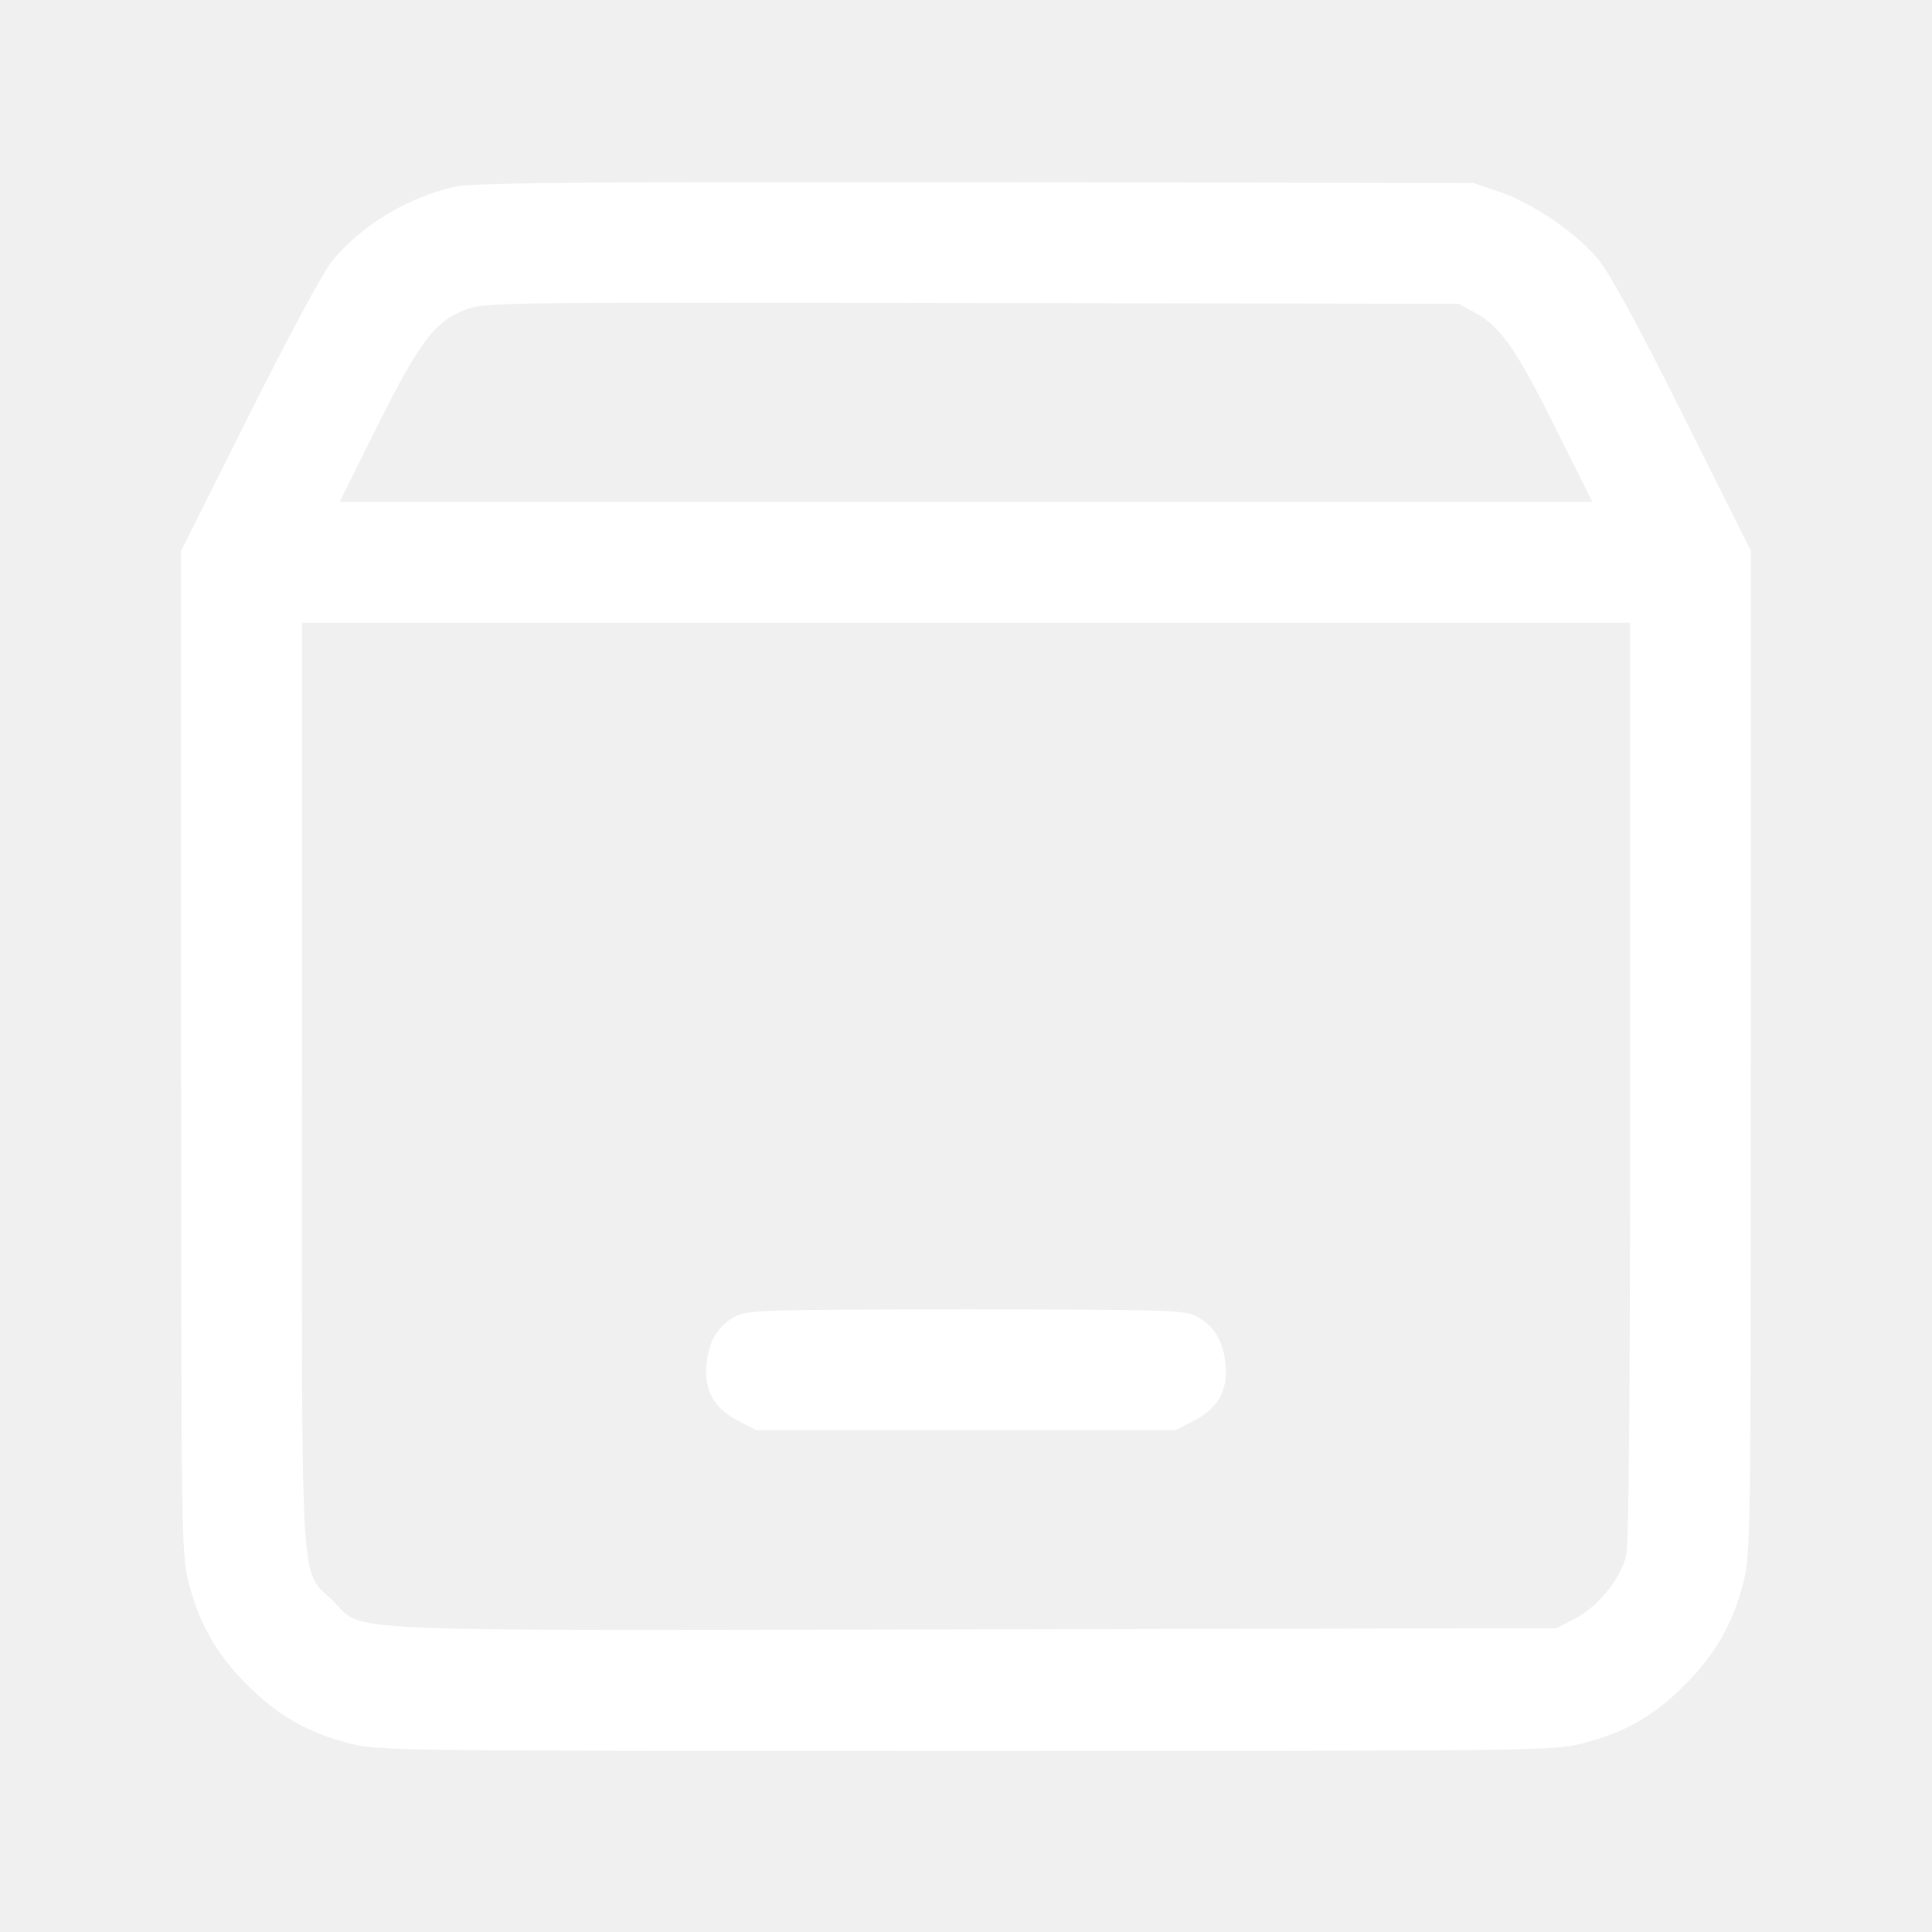
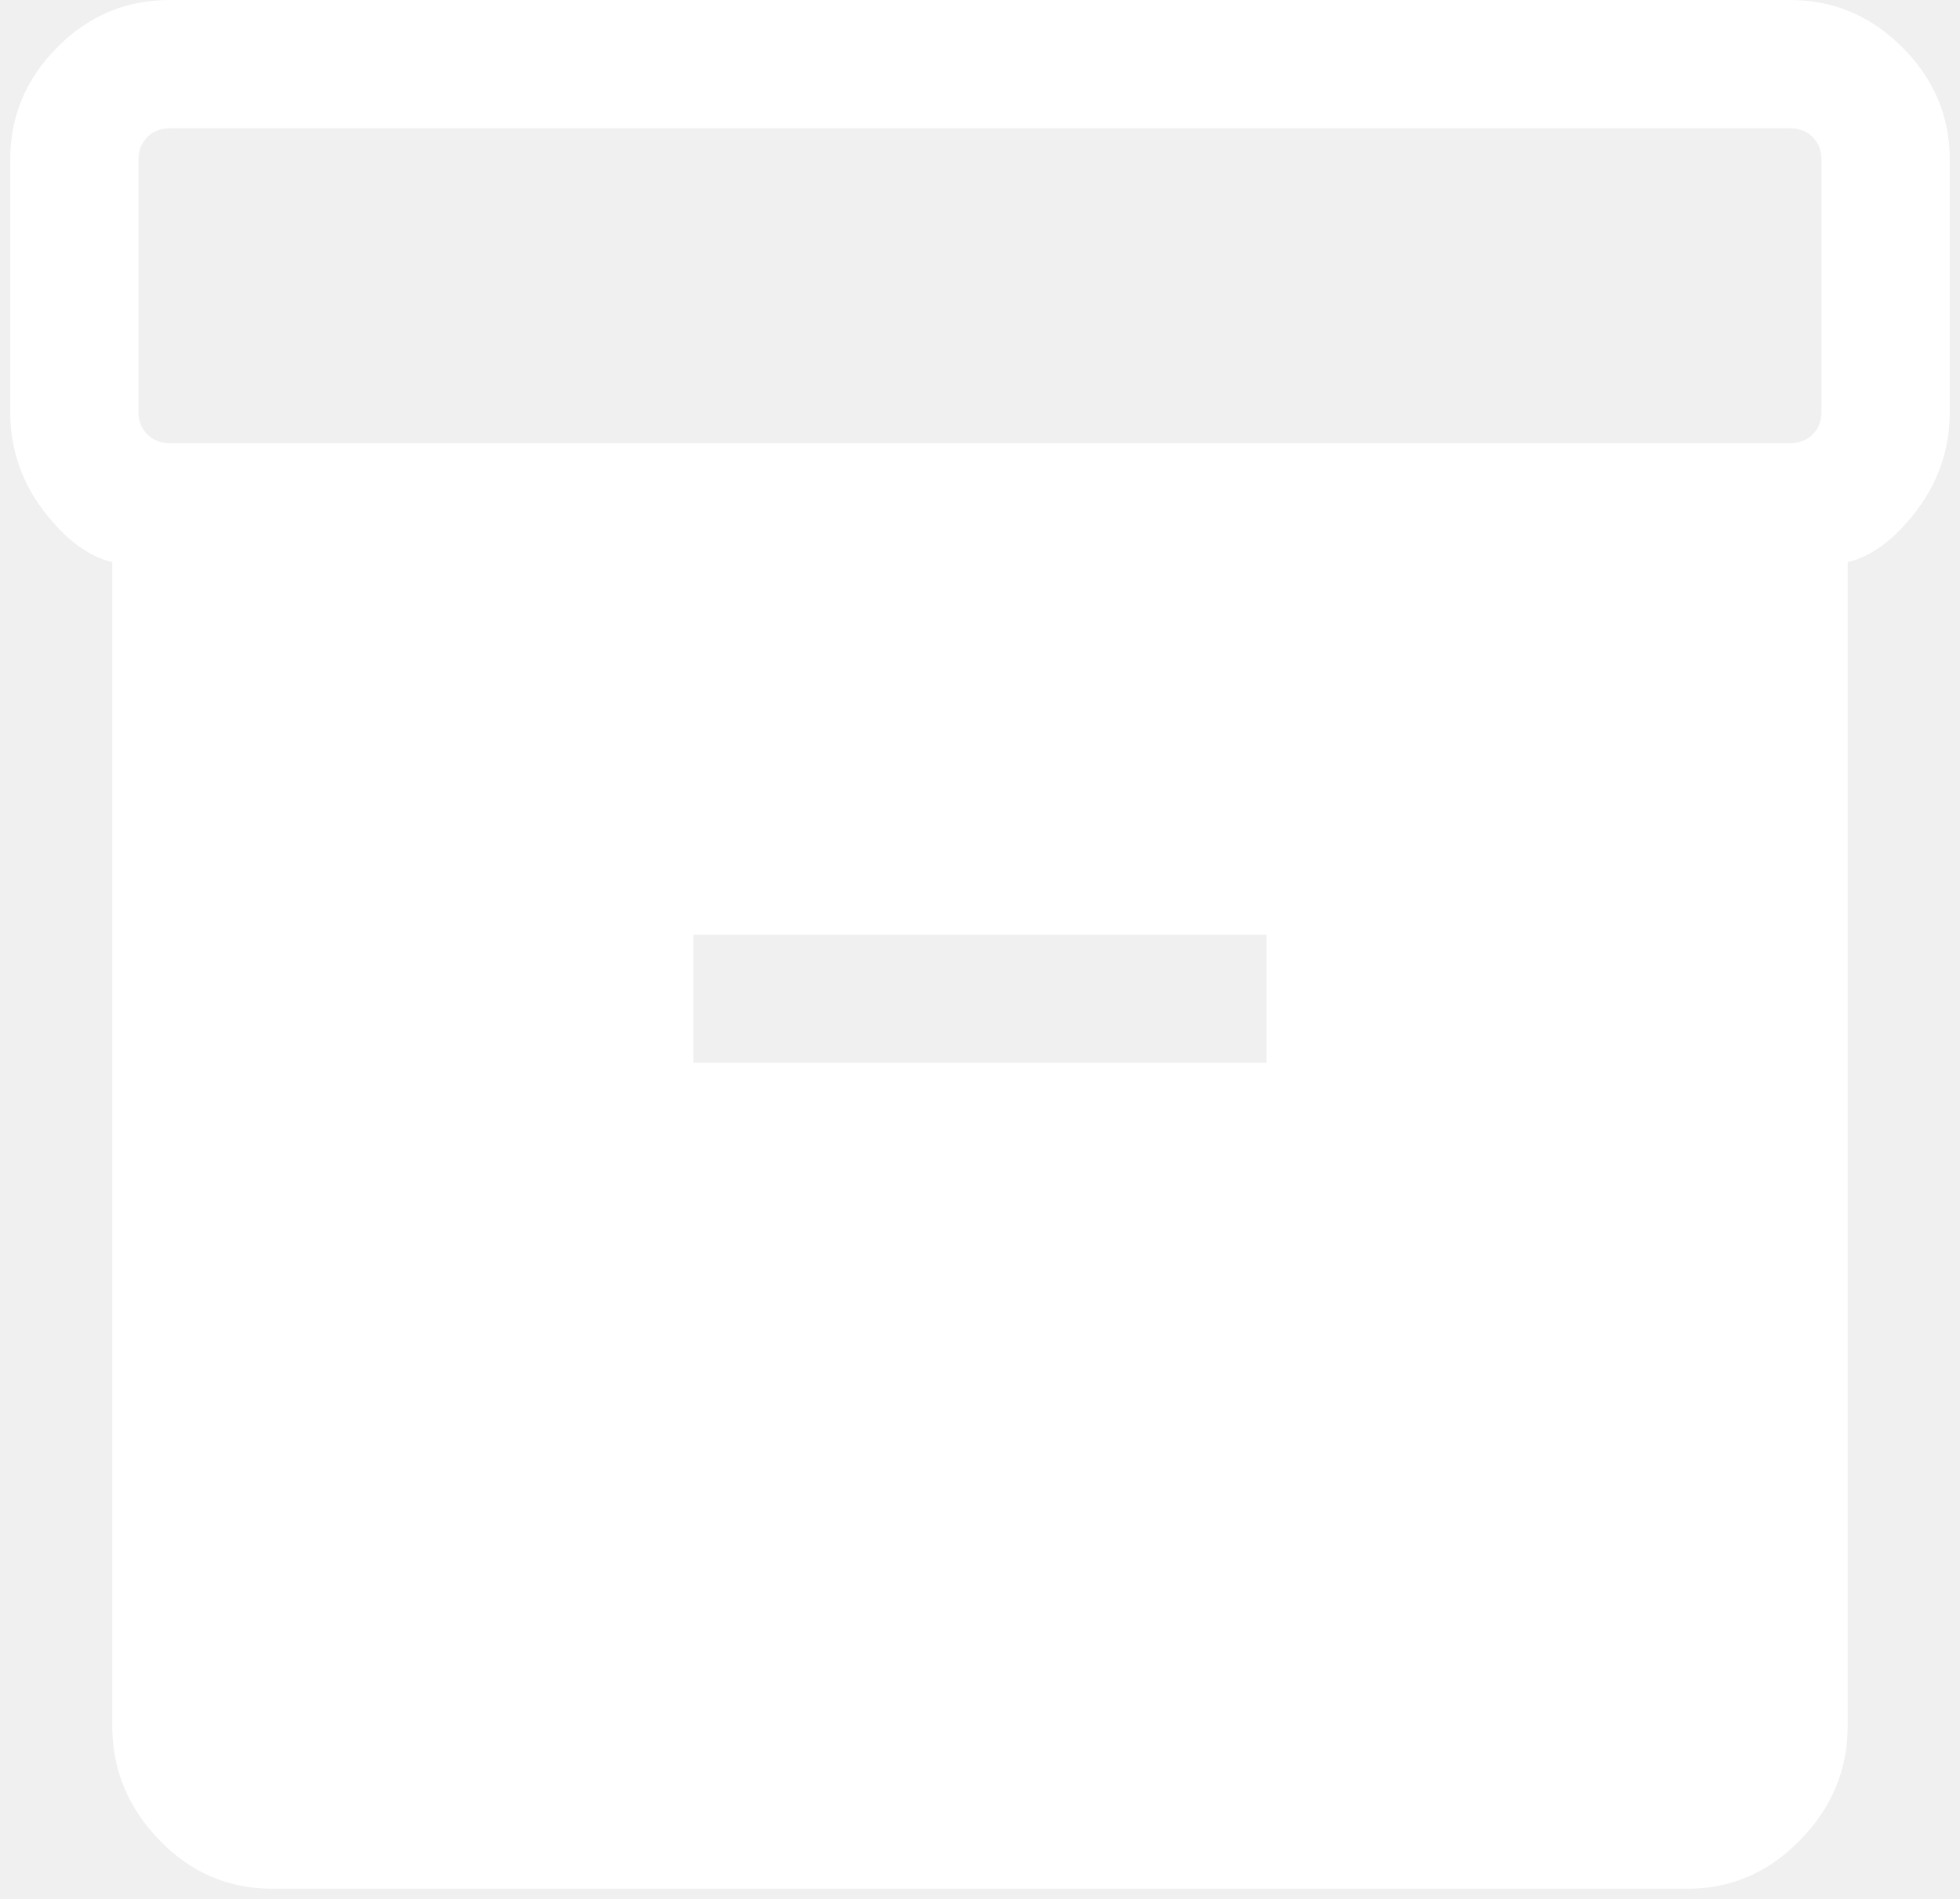
- <svg xmlns="http://www.w3.org/2000/svg" width="43" height="43" viewBox="0 0 43 43" fill="none">
-   <path d="M10.12 4.157C9.07 4.392 8.021 5.031 7.391 5.812C7.181 6.072 6.416 7.5 5.535 9.255L4.031 12.262V23.415C4.031 34.257 4.04 34.593 4.199 35.223C4.434 36.147 4.821 36.819 5.501 37.499C6.181 38.179 6.853 38.566 7.777 38.801C8.407 38.969 8.751 38.969 21.5 38.969C34.249 38.969 34.593 38.969 35.223 38.801C36.155 38.566 36.819 38.188 37.499 37.499C38.179 36.819 38.566 36.139 38.801 35.223C38.96 34.593 38.969 34.257 38.969 23.415V12.262L37.465 9.255C36.474 7.265 35.836 6.097 35.576 5.778C35.105 5.199 34.114 4.518 33.359 4.266L32.796 4.073L21.71 4.056C12.715 4.048 10.532 4.065 10.12 4.157ZM32.804 6.946C33.384 7.256 33.728 7.735 34.602 9.49L35.441 11.17H21.5H7.559L8.398 9.482C9.347 7.592 9.675 7.155 10.355 6.895C10.784 6.727 10.994 6.727 21.626 6.744L32.46 6.761L32.804 6.946ZM36.281 24.07C36.281 31.083 36.256 34.392 36.189 34.635C36.063 35.148 35.559 35.761 35.063 36.021L34.644 36.239L21.668 36.264C7.004 36.29 8.138 36.34 7.399 35.618C6.668 34.904 6.719 35.727 6.719 24.087V13.857H21.5H36.281V24.07Z" fill="white" />
-   <path d="M16.394 29.285C15.982 29.487 15.764 29.856 15.722 30.394C15.68 30.982 15.906 31.36 16.461 31.637L16.83 31.83H21.5H26.169L26.539 31.637C27.093 31.36 27.32 30.982 27.278 30.394C27.236 29.848 27.009 29.479 26.589 29.277C26.337 29.159 25.758 29.143 21.483 29.143C17.225 29.143 16.637 29.159 16.394 29.285Z" fill="white" />
+ <svg xmlns="http://www.w3.org/2000/svg" width="32" height="31" viewBox="0 0 32 31" fill="none">
+   <path d="M1.833 28.182V9.177C1.434 9.081 1.057 8.797 0.701 8.324C0.345 7.851 0.167 7.317 0.167 6.722V2.607C0.167 1.9 0.422 1.289 0.933 0.774C1.443 0.258 2.057 0 2.773 0H29.226C29.933 0 30.544 0.258 31.06 0.774C31.575 1.289 31.833 1.9 31.833 2.607V6.722C31.833 7.317 31.655 7.851 31.299 8.324C30.943 8.797 30.565 9.081 30.166 9.177V28.182C30.166 28.888 29.909 29.507 29.393 30.037C28.877 30.568 28.266 30.833 27.56 30.833H4.44C3.724 30.833 3.11 30.568 2.599 30.037C2.089 29.507 1.833 28.888 1.833 28.182ZM29.226 7.235C29.376 7.235 29.499 7.187 29.595 7.091C29.691 6.995 29.739 6.872 29.739 6.722V2.607C29.739 2.457 29.691 2.334 29.595 2.238C29.499 2.142 29.376 2.094 29.226 2.094H2.773C2.624 2.094 2.501 2.142 2.405 2.238C2.309 2.334 2.26 2.457 2.26 2.607V6.722C2.26 6.872 2.309 6.995 2.405 7.091C2.501 7.187 2.624 7.235 2.773 7.235H29.226ZM11.32 17.352H20.679V15.259H11.32V17.352Z" fill="white" />
</svg>
